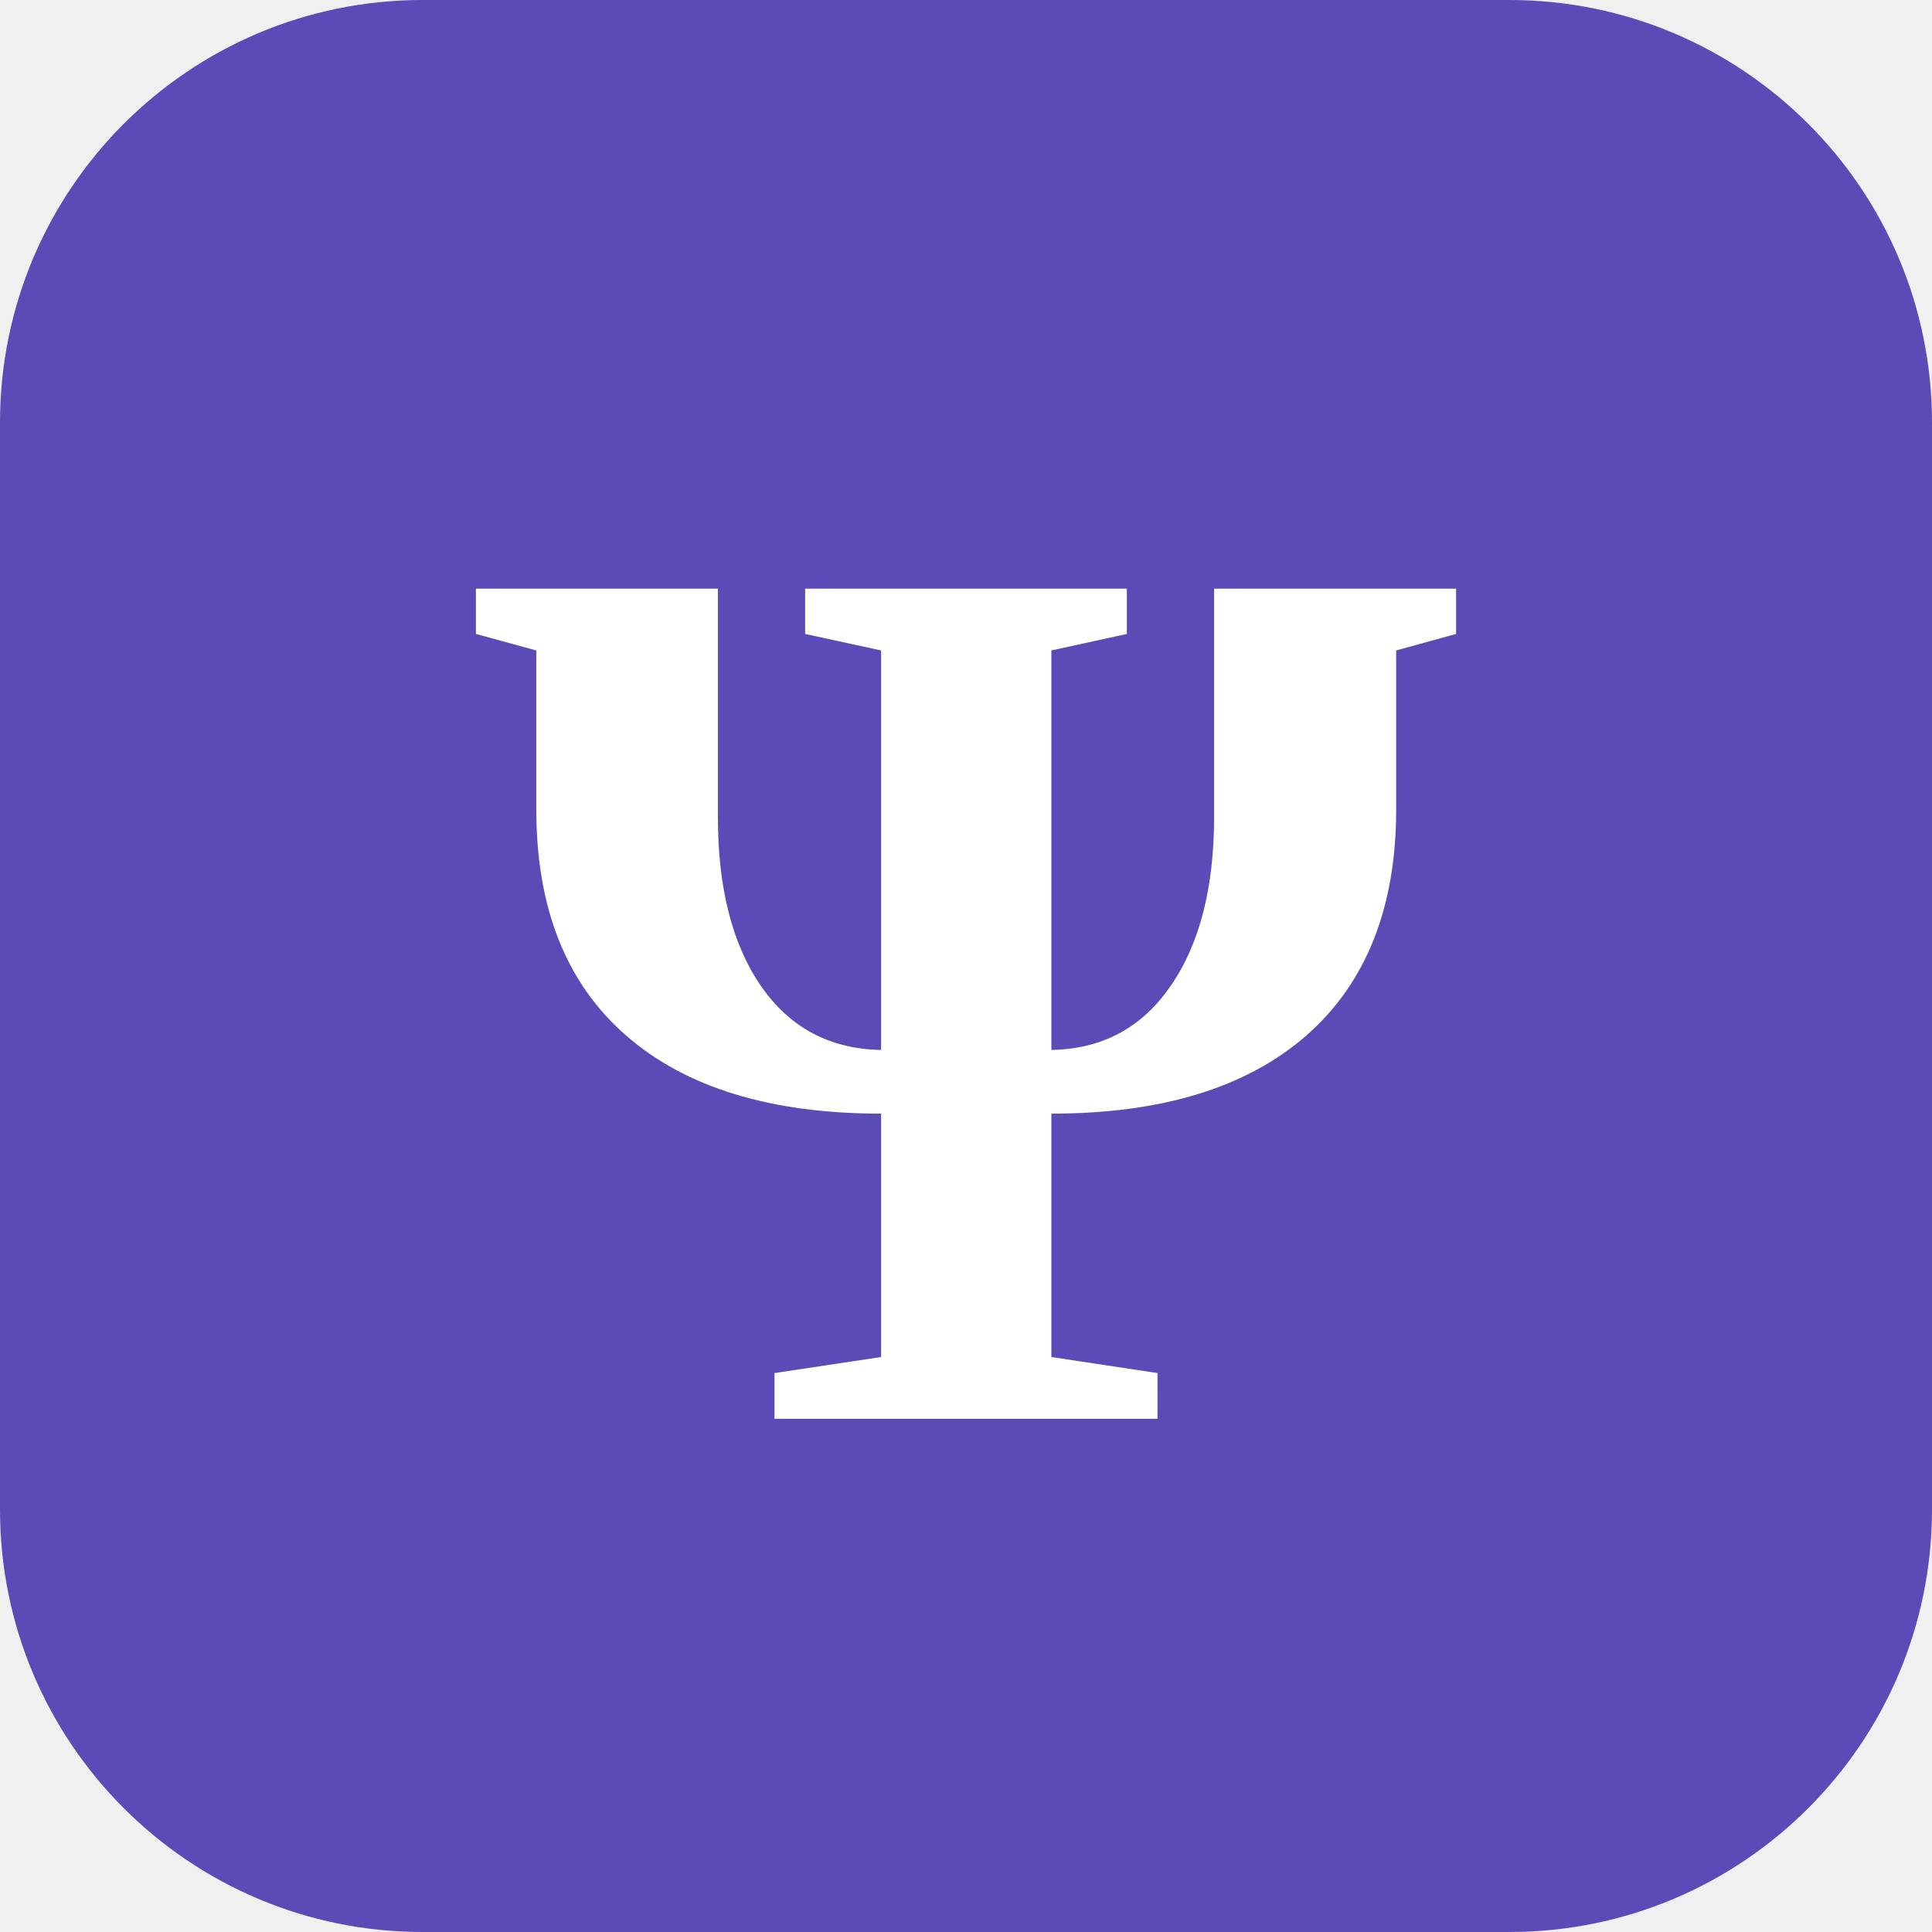
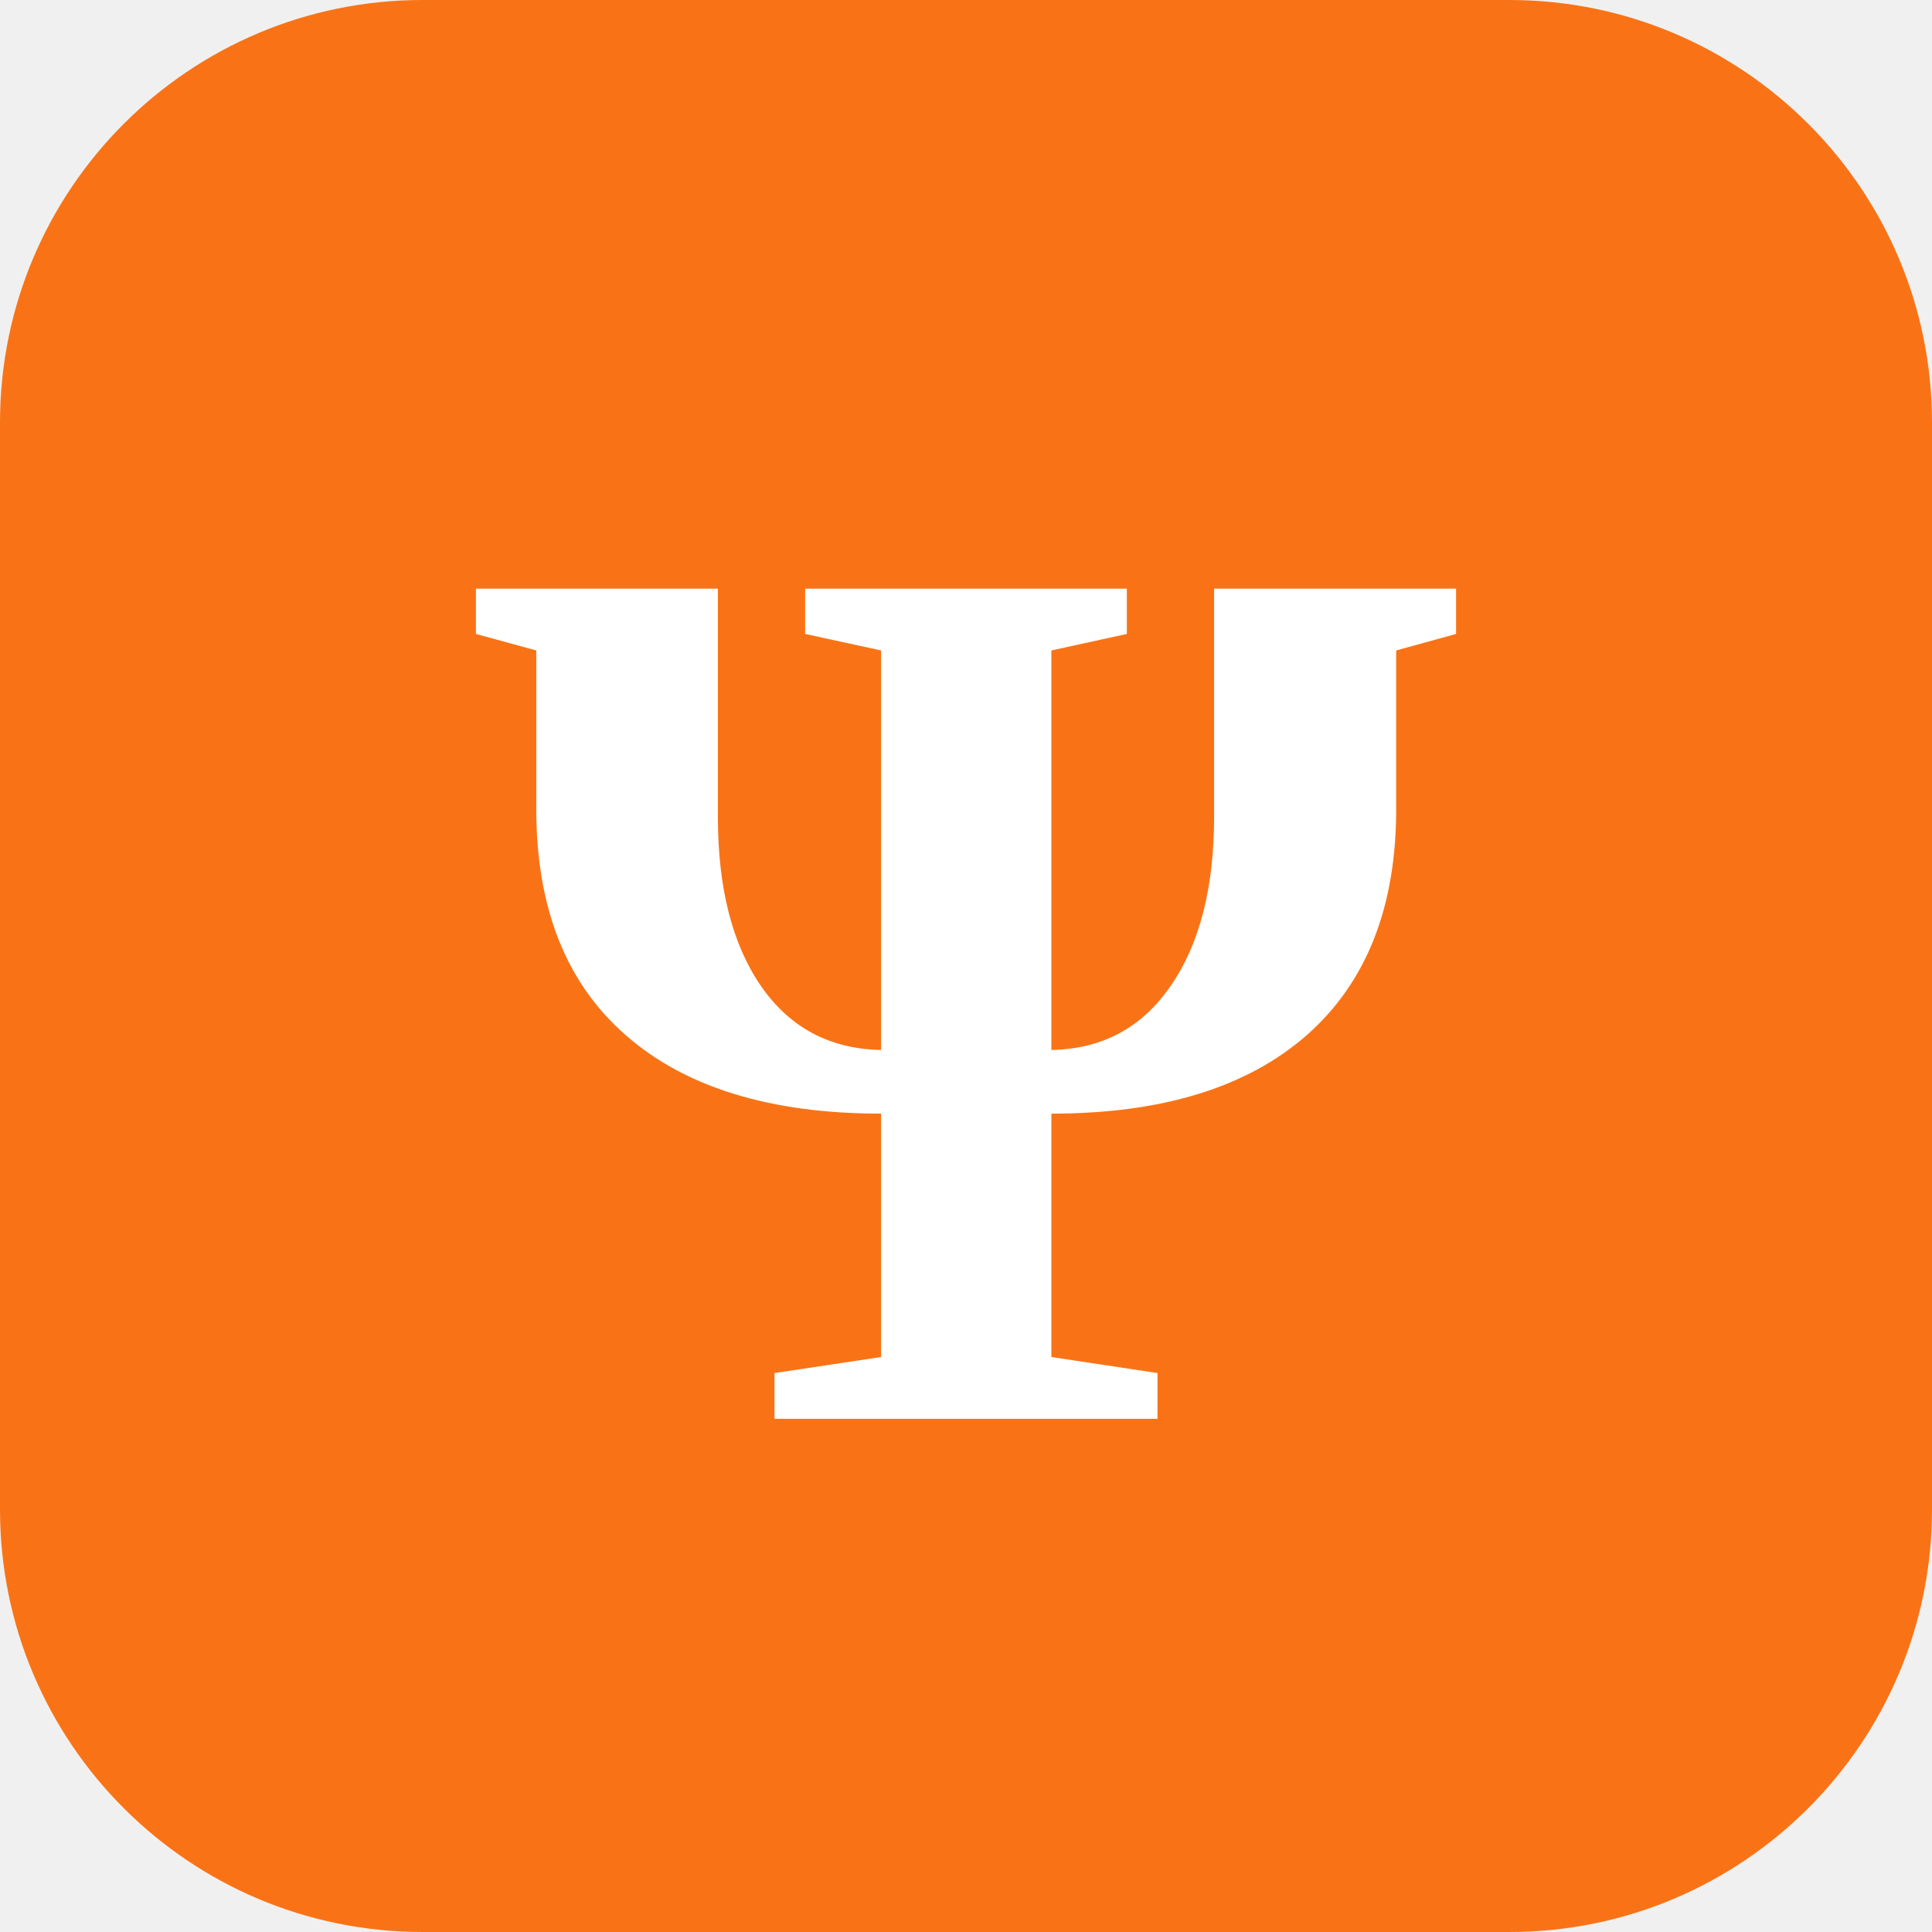
<svg xmlns="http://www.w3.org/2000/svg" viewBox="0 0 64 64">
-   <rect width="64" height="64" rx="14" fill="#5b4bb7" />
+   <rect width="64" height="64" rx="14" fill="#f97316" />
  <text x="32" y="47" font-size="42" font-family="Georgia,'Times New Roman',serif" font-weight="bold" text-anchor="middle" fill="#fff">Ψ</text>
</svg>
